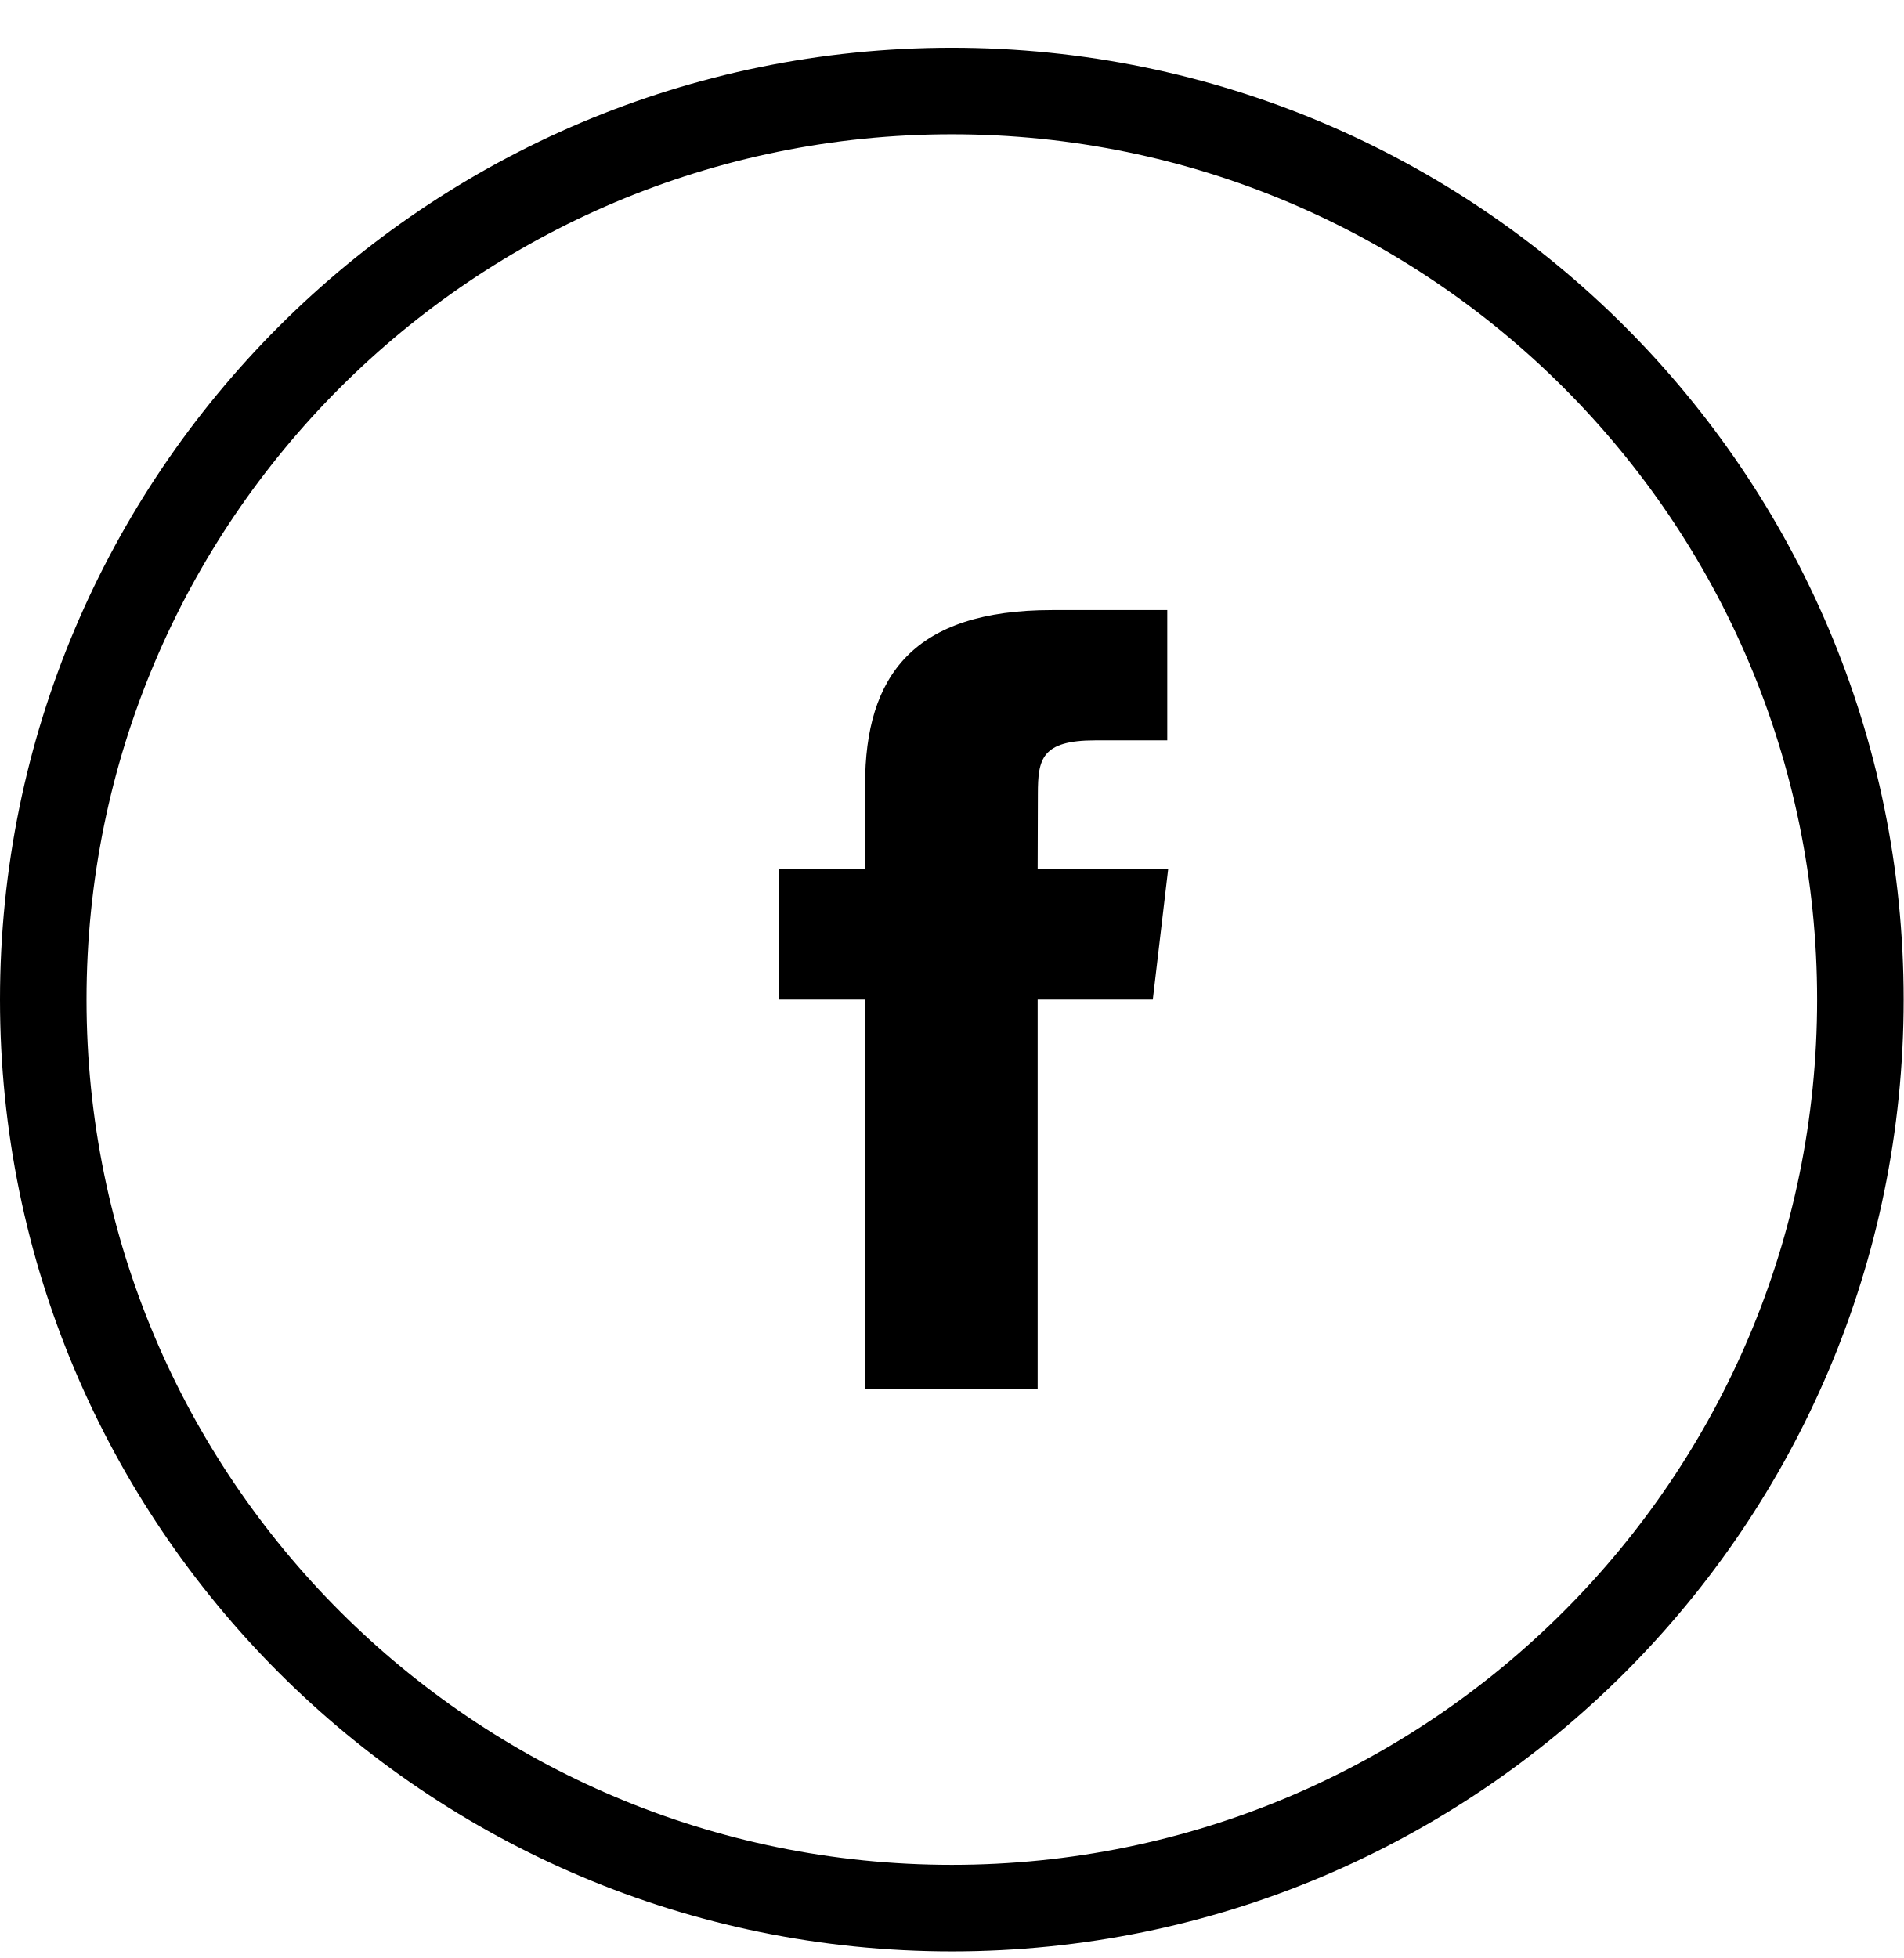
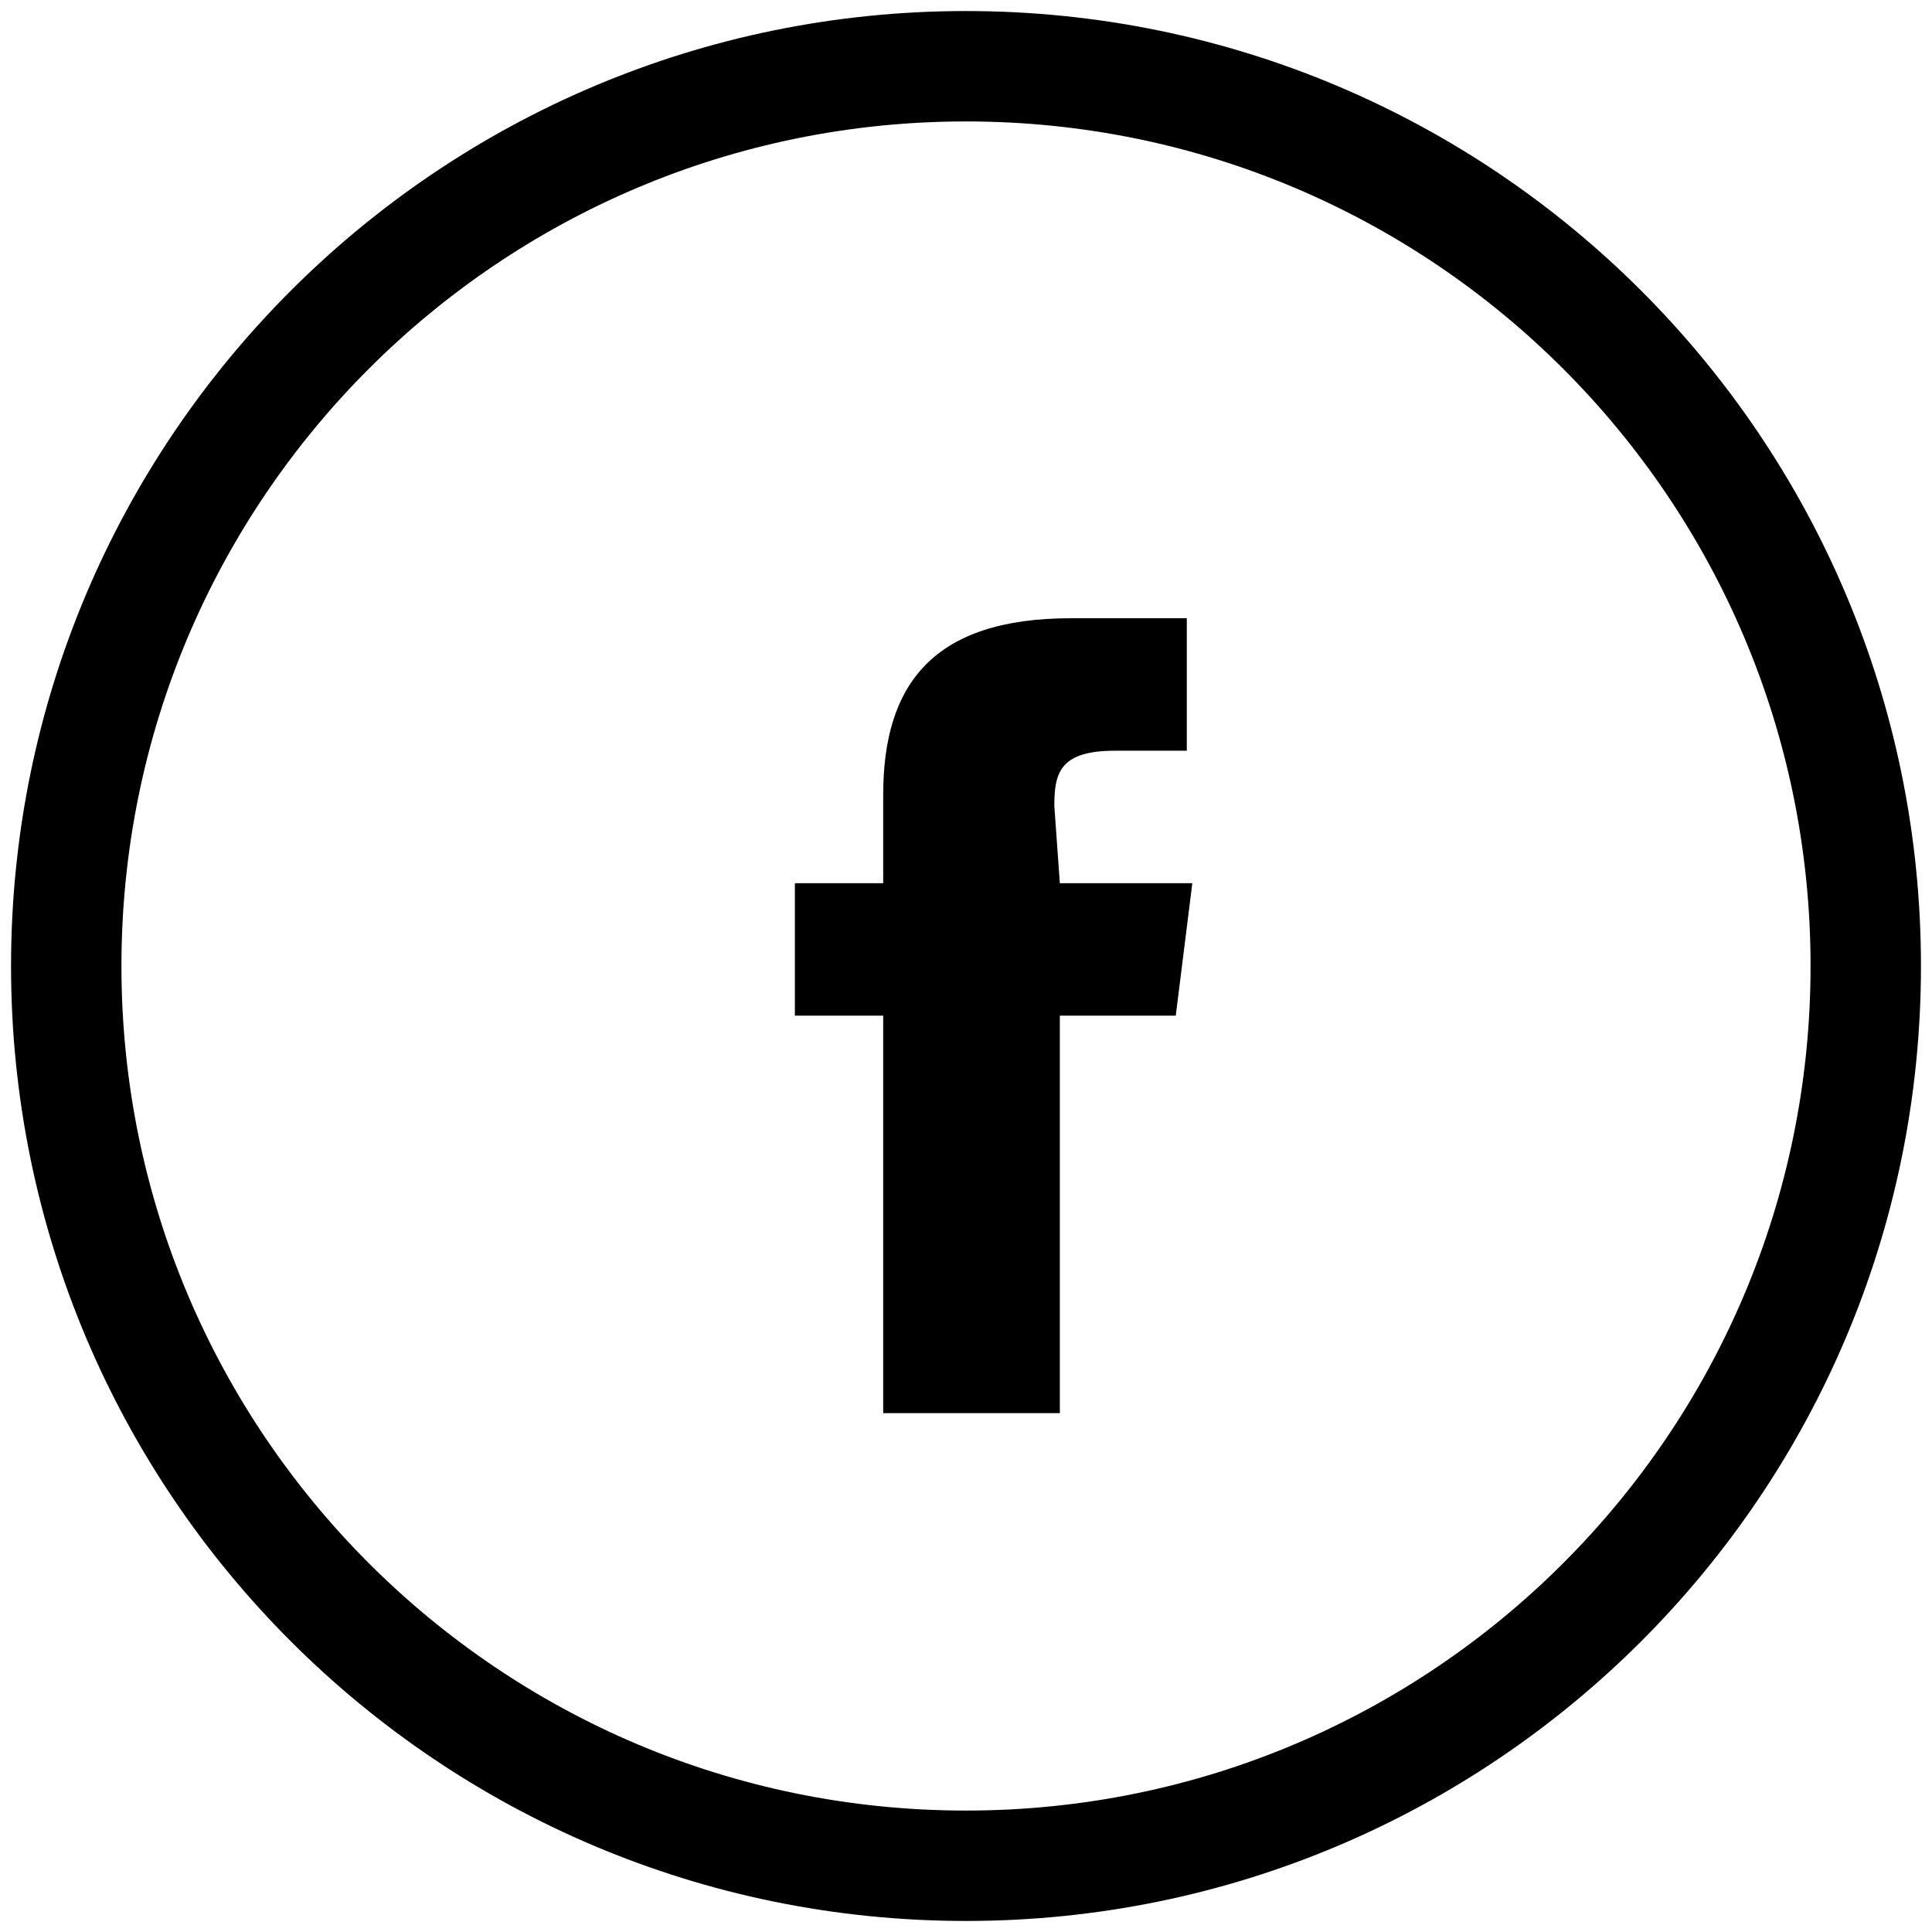
- <svg xmlns="http://www.w3.org/2000/svg" width="35px" height="36px" shape-rendering="geometricPrecision" viewBox="0 0 35 36" version="1.1">
-   <defs />
-   <g id="Symbols" stroke="none" stroke-width="1" fill="none" fill-rule="evenodd">
-     <g id="header_normal_230" transform="translate(-121, -990)" fill="#000000">
-       <g id="Social">
-         <g transform="translate(32, 990.8781)">
-           <g id="Facebook" transform="translate(89, 0)">
-             <path d="M19.082,13.722 C19.082,13.078 19.148,12.734 20.138,12.734 L21.461,12.734 L21.461,10.339 L19.343,10.339 C16.801,10.339 15.905,11.537 15.905,13.551 L15.905,15.106 L14.32,15.106 L14.32,17.5 L15.905,17.5 L15.905,24.661 L19.078,24.661 L19.078,17.5 L21.195,17.5 L21.477,15.106 L19.078,15.106 L19.082,13.722 Z M17.5,33.409 C8.714,33.409 1.591,26.287 1.591,17.5 C1.591,8.714 8.714,1.591 17.5,1.591 C26.287,1.591 33.409,8.714 33.409,17.5 C33.409,26.287 26.287,33.409 17.5,33.409 L17.5,33.409 Z M17.5,0 C7.835,0 0,7.835 0,17.5 C0,27.165 7.835,35 17.5,35 C27.165,35 35,27.165 35,17.5 C35,7.835 27.165,0 17.5,0 L17.5,0 Z" id="Fill-3" />
-           </g>
-         </g>
-       </g>
-     </g>
+ <svg xmlns="http://www.w3.org/2000/svg" version="1.1" x="0px" y="0px" viewBox="0 0 35 35" style="enable-background:new 0 0 35 35;" xml:space="preserve" width="35px" height="35px">
+   <style type="text/css">
+ 	.st0{fill:none;stroke:#000000;stroke-width:2;stroke-miterlimit:10;}
+ 	.st1{display:none;}
+ 	.st2{display:inline;fill-rule:evenodd;clip-rule:evenodd;}
+ 	.st3{fill-rule:evenodd;clip-rule:evenodd;}
+ 	.st4{display:inline;}
+ </style>
+   <g id="Circle" shape-rendering="geometricPrecision">
+     <circle class="st0" cx="17.5" cy="17.5" r="16.3" />
+   </g>
+   <g id="Xing" class="st1">
+     <path id="Fill-1" class="st2" d="M25,10.2l-5.8,10.2c0,0,0,0,0,0l3.7,6.7c0.1,0.1,0.1,0.3,0,0.4c-0.1,0.1-0.2,0.2-0.3,0.2h-2.6   c-0.4,0-0.6-0.3-0.7-0.5c0,0-3.7-6.8-3.7-6.8c0.2-0.3,5.9-10.2,5.9-10.2c0.1-0.3,0.3-0.5,0.7-0.5h2.7c0.2,0,0.3,0.1,0.4,0.2   C25.1,9.9,25.1,10.1,25,10.2L25,10.2z M12.6,22.2H9.9c-0.2,0-0.3-0.1-0.3-0.2c-0.1-0.1-0.1-0.3,0-0.4l2.8-4.9c0,0,0,0,0,0l-1.8-3   c-0.1-0.1-0.1-0.3,0-0.4c0.1-0.1,0.2-0.2,0.4-0.2h2.6c0.4,0,0.6,0.3,0.7,0.5c0,0,1.8,3.1,1.8,3.1c-0.1,0.2-2.8,5-2.8,5   C13.2,22,13,22.2,12.6,22.2L12.6,22.2z" />
+   </g>
+   <g id="Facebook">
+     <path class="st3" d="M19.1,14.6c0-0.6,0.1-1,1.1-1h1.3v-2.4h-2.1c-2.5,0-3.4,1.2-3.4,3.2V16h-1.6v2.4h1.6v7.2h3.2v-7.2h2.1l0.3-2.4   h-2.4L19.1,14.6z" />
+   </g>
+   <g id="Linkedin_1_" class="st1">
+     <rect x="10" y="14.6" class="st4" width="3.3" height="9.9" />
+     <path class="st4" d="M11.7,13.3c1.1,0,1.9-0.8,1.9-1.7c0-1-0.7-1.7-1.8-1.7c-1.1,0-1.9,0.7-1.9,1.7C9.8,12.5,10.6,13.3,11.7,13.3   L11.7,13.3z" />
+     <path class="st4" d="M25.2,24.5v-5.7c0-3-1.6-4.4-3.8-4.4c-1.7,0-2.5,1-3,1.6v-1.4h-3.3c0,0.9,0,9.9,0,9.9h3.3V19   c0-0.3,0-0.6,0.1-0.8c0.2-0.6,0.8-1.2,1.7-1.2c1.2,0,1.7,0.9,1.7,2.2v5.3H25.2z" />
  </g>
</svg>
